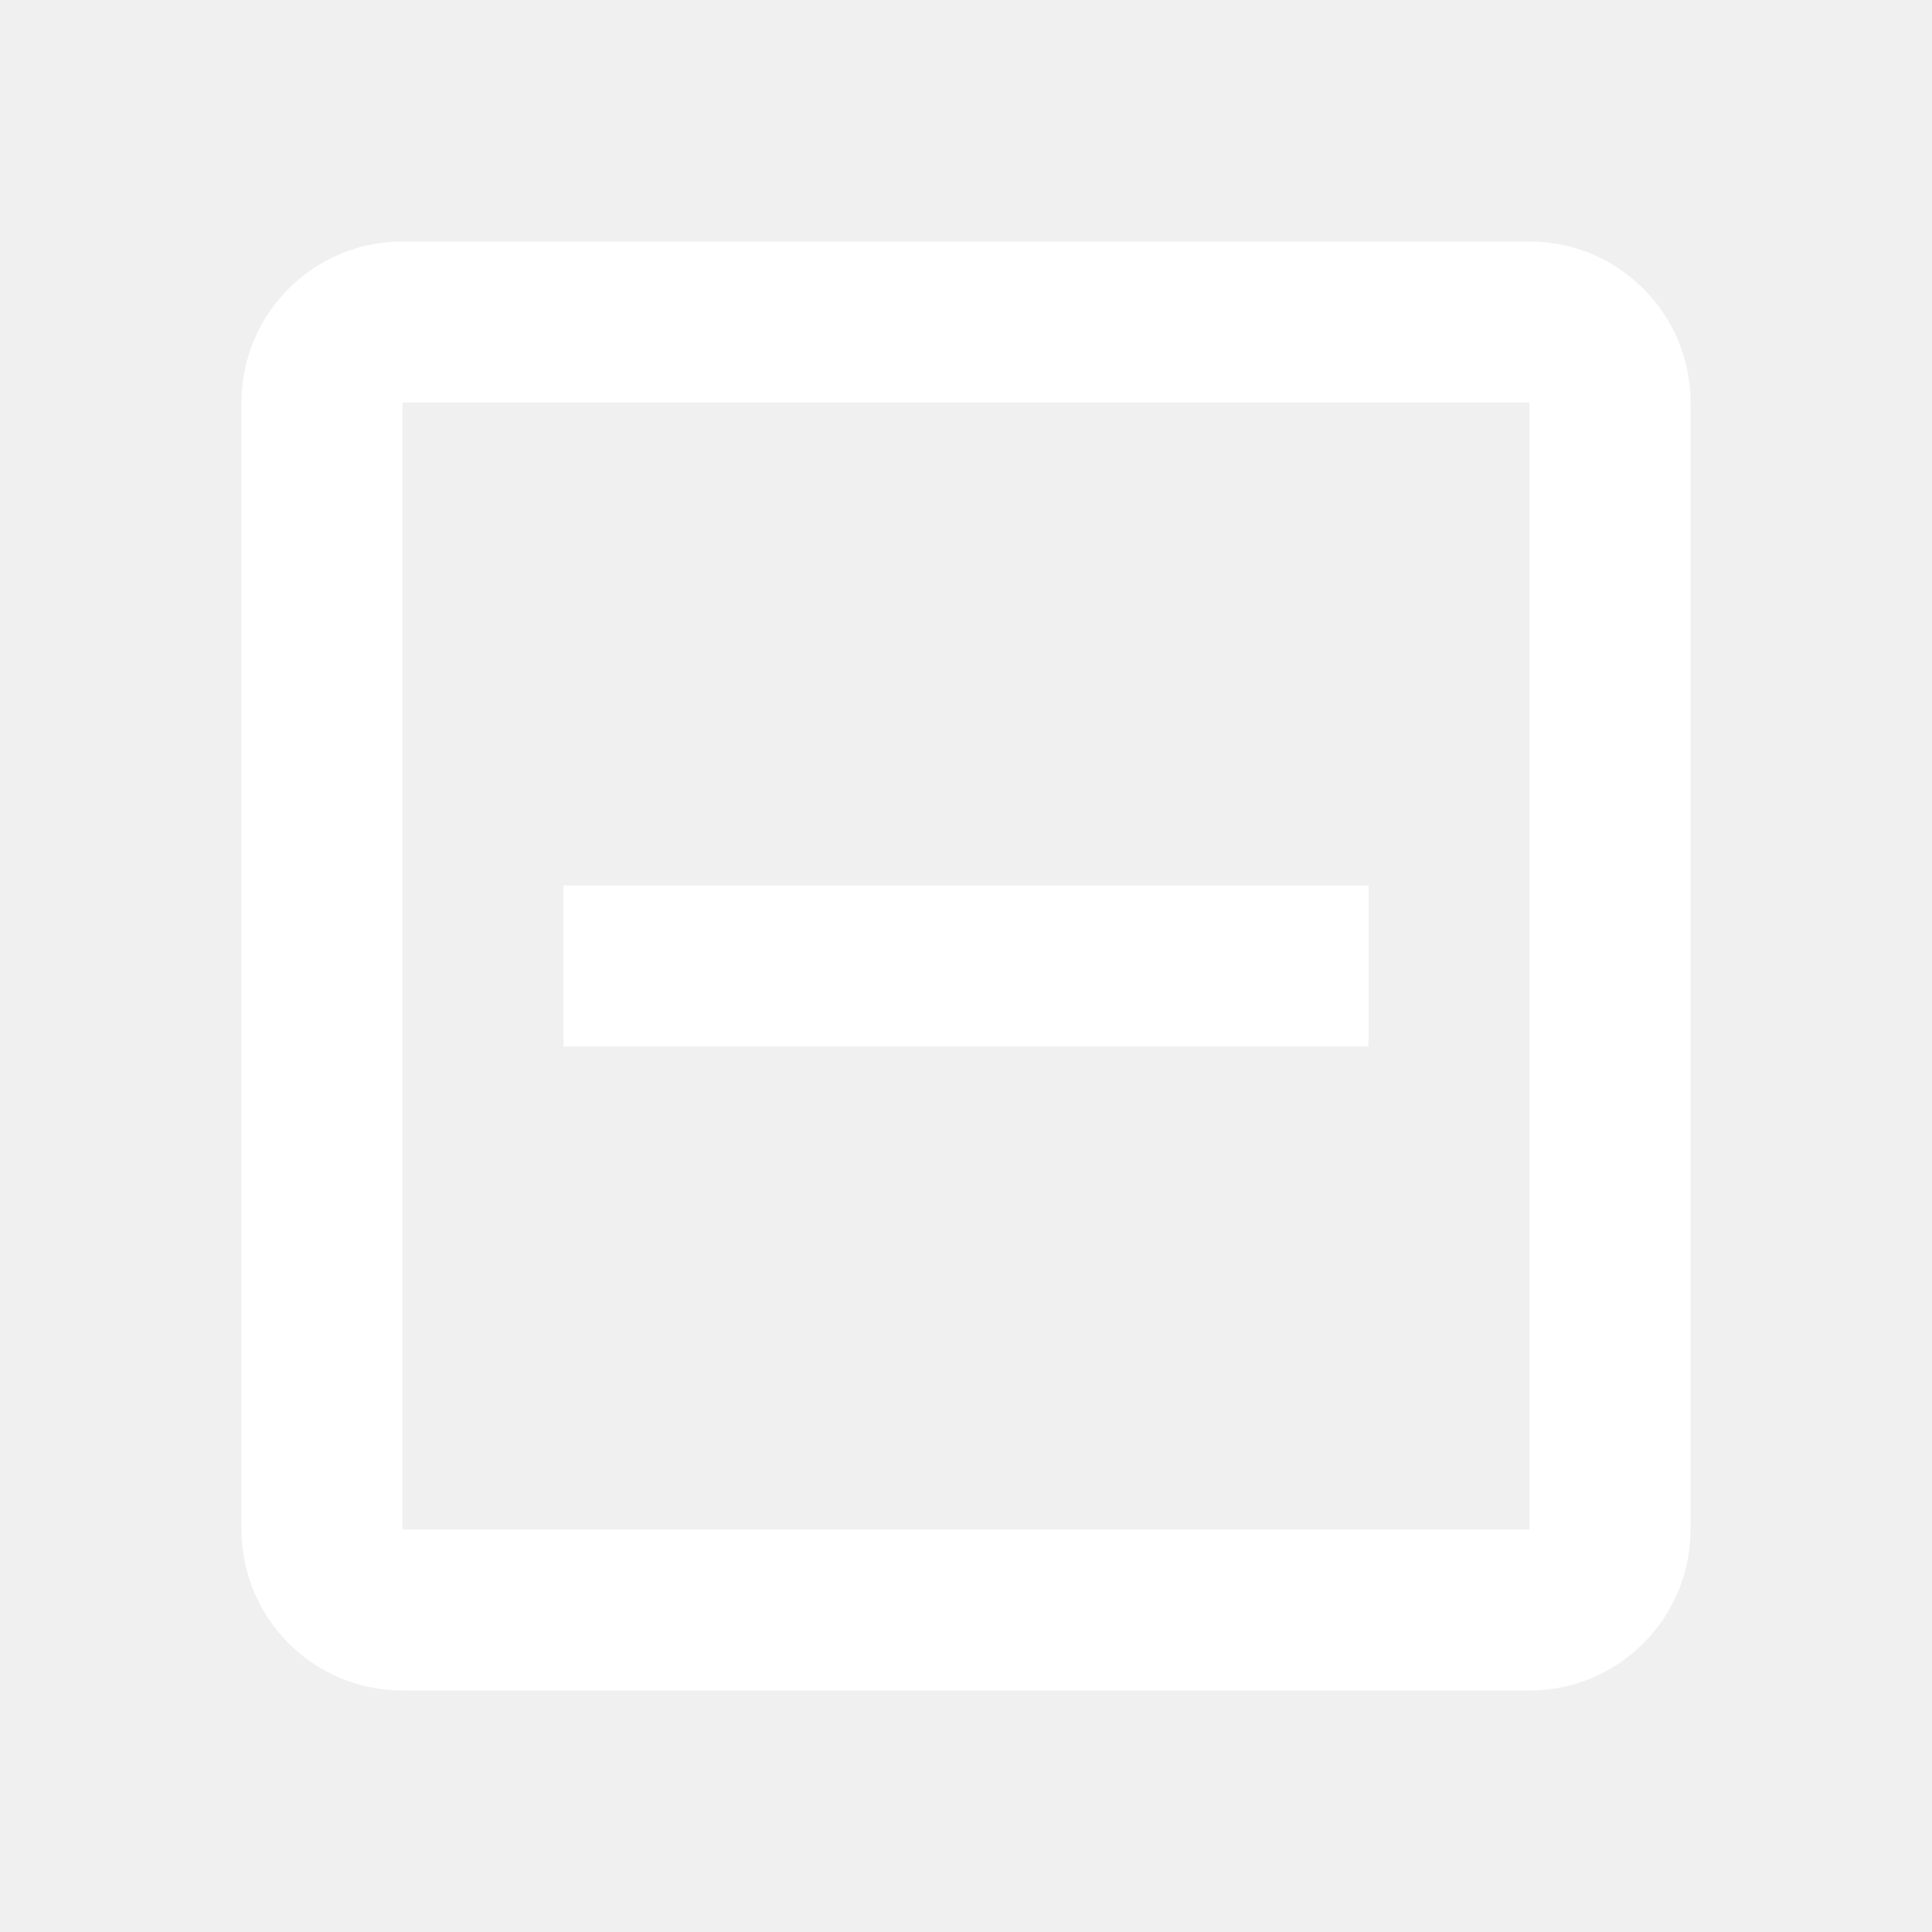
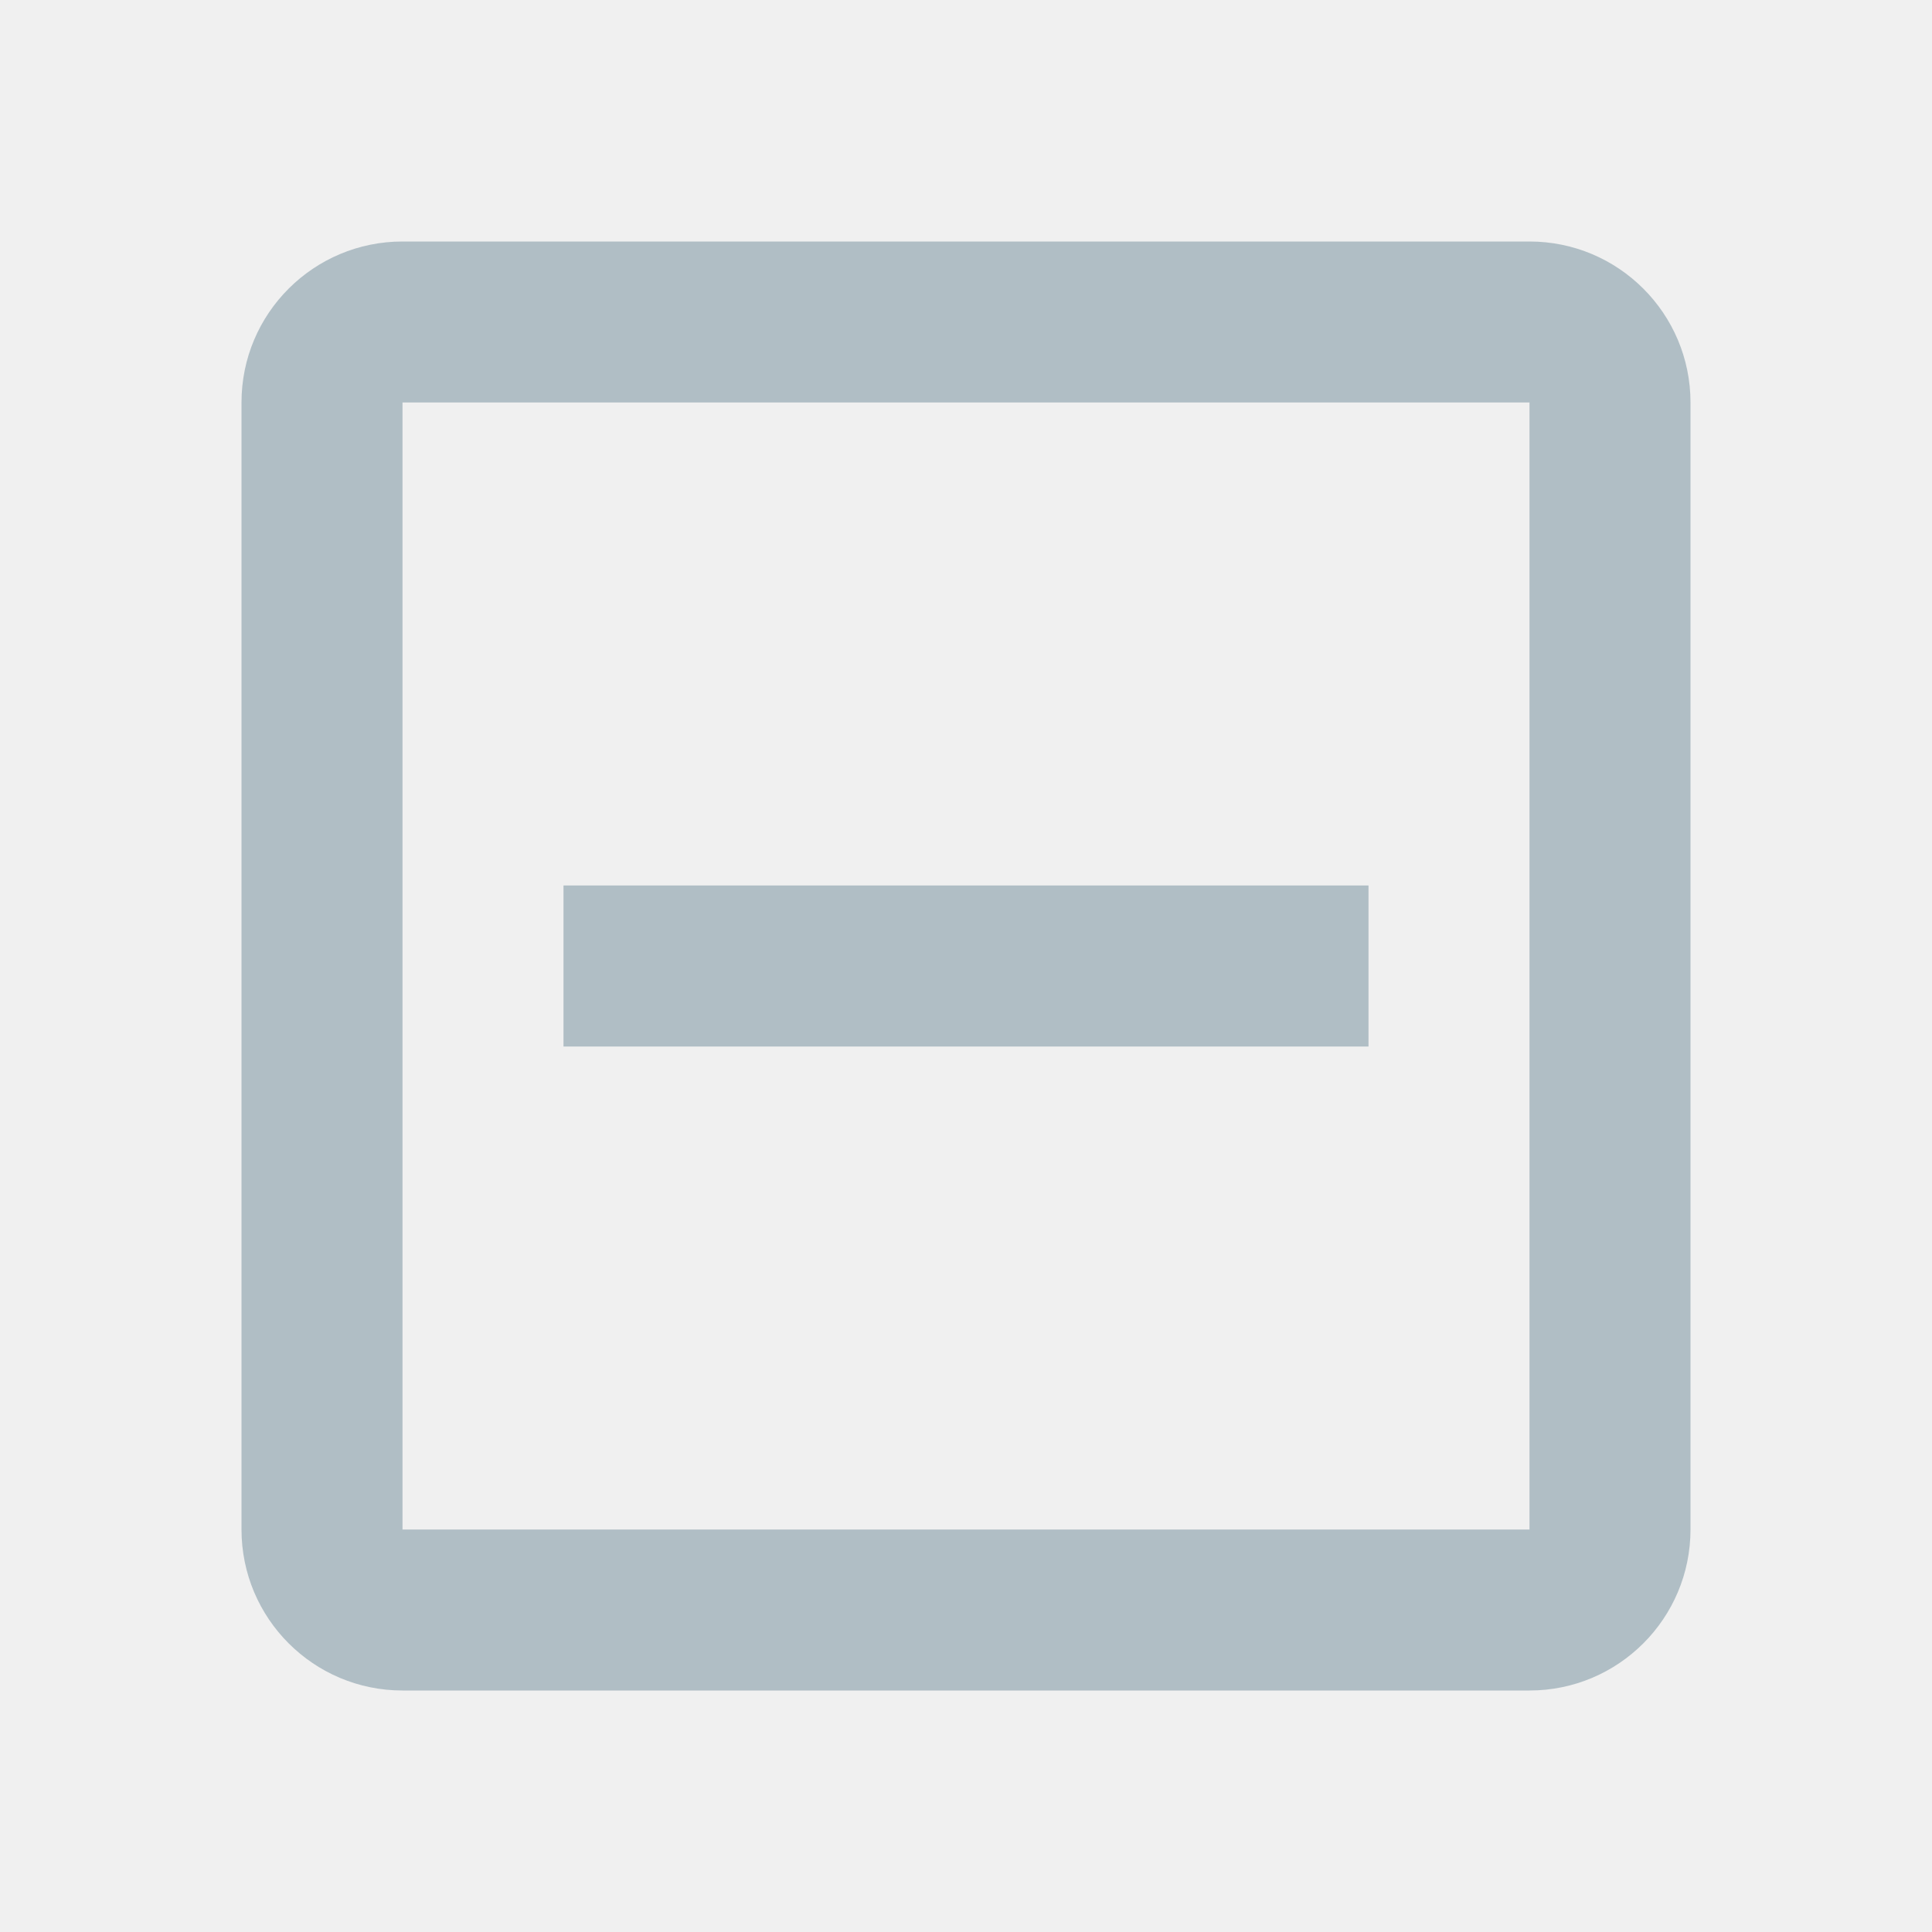
- <svg xmlns="http://www.w3.org/2000/svg" version="1.1" width="12px" height="12px" fill="#FFFFFF" viewBox="0 0 24 24">
+ <svg xmlns="http://www.w3.org/2000/svg" version="1.1" width="12px" height="12px" fill="#b0bec5" viewBox="0 0 24 24">
  <path d="M19,19V5H5V19H19M19,3A2,2 0 0,1 21,5V19A2,2 0 0,1 19,21H5A2,2 0 0,1 3,19V5C3,3.89 3.9,3 5,3H19M17,11V13H7V11H17Z" />
</svg>
